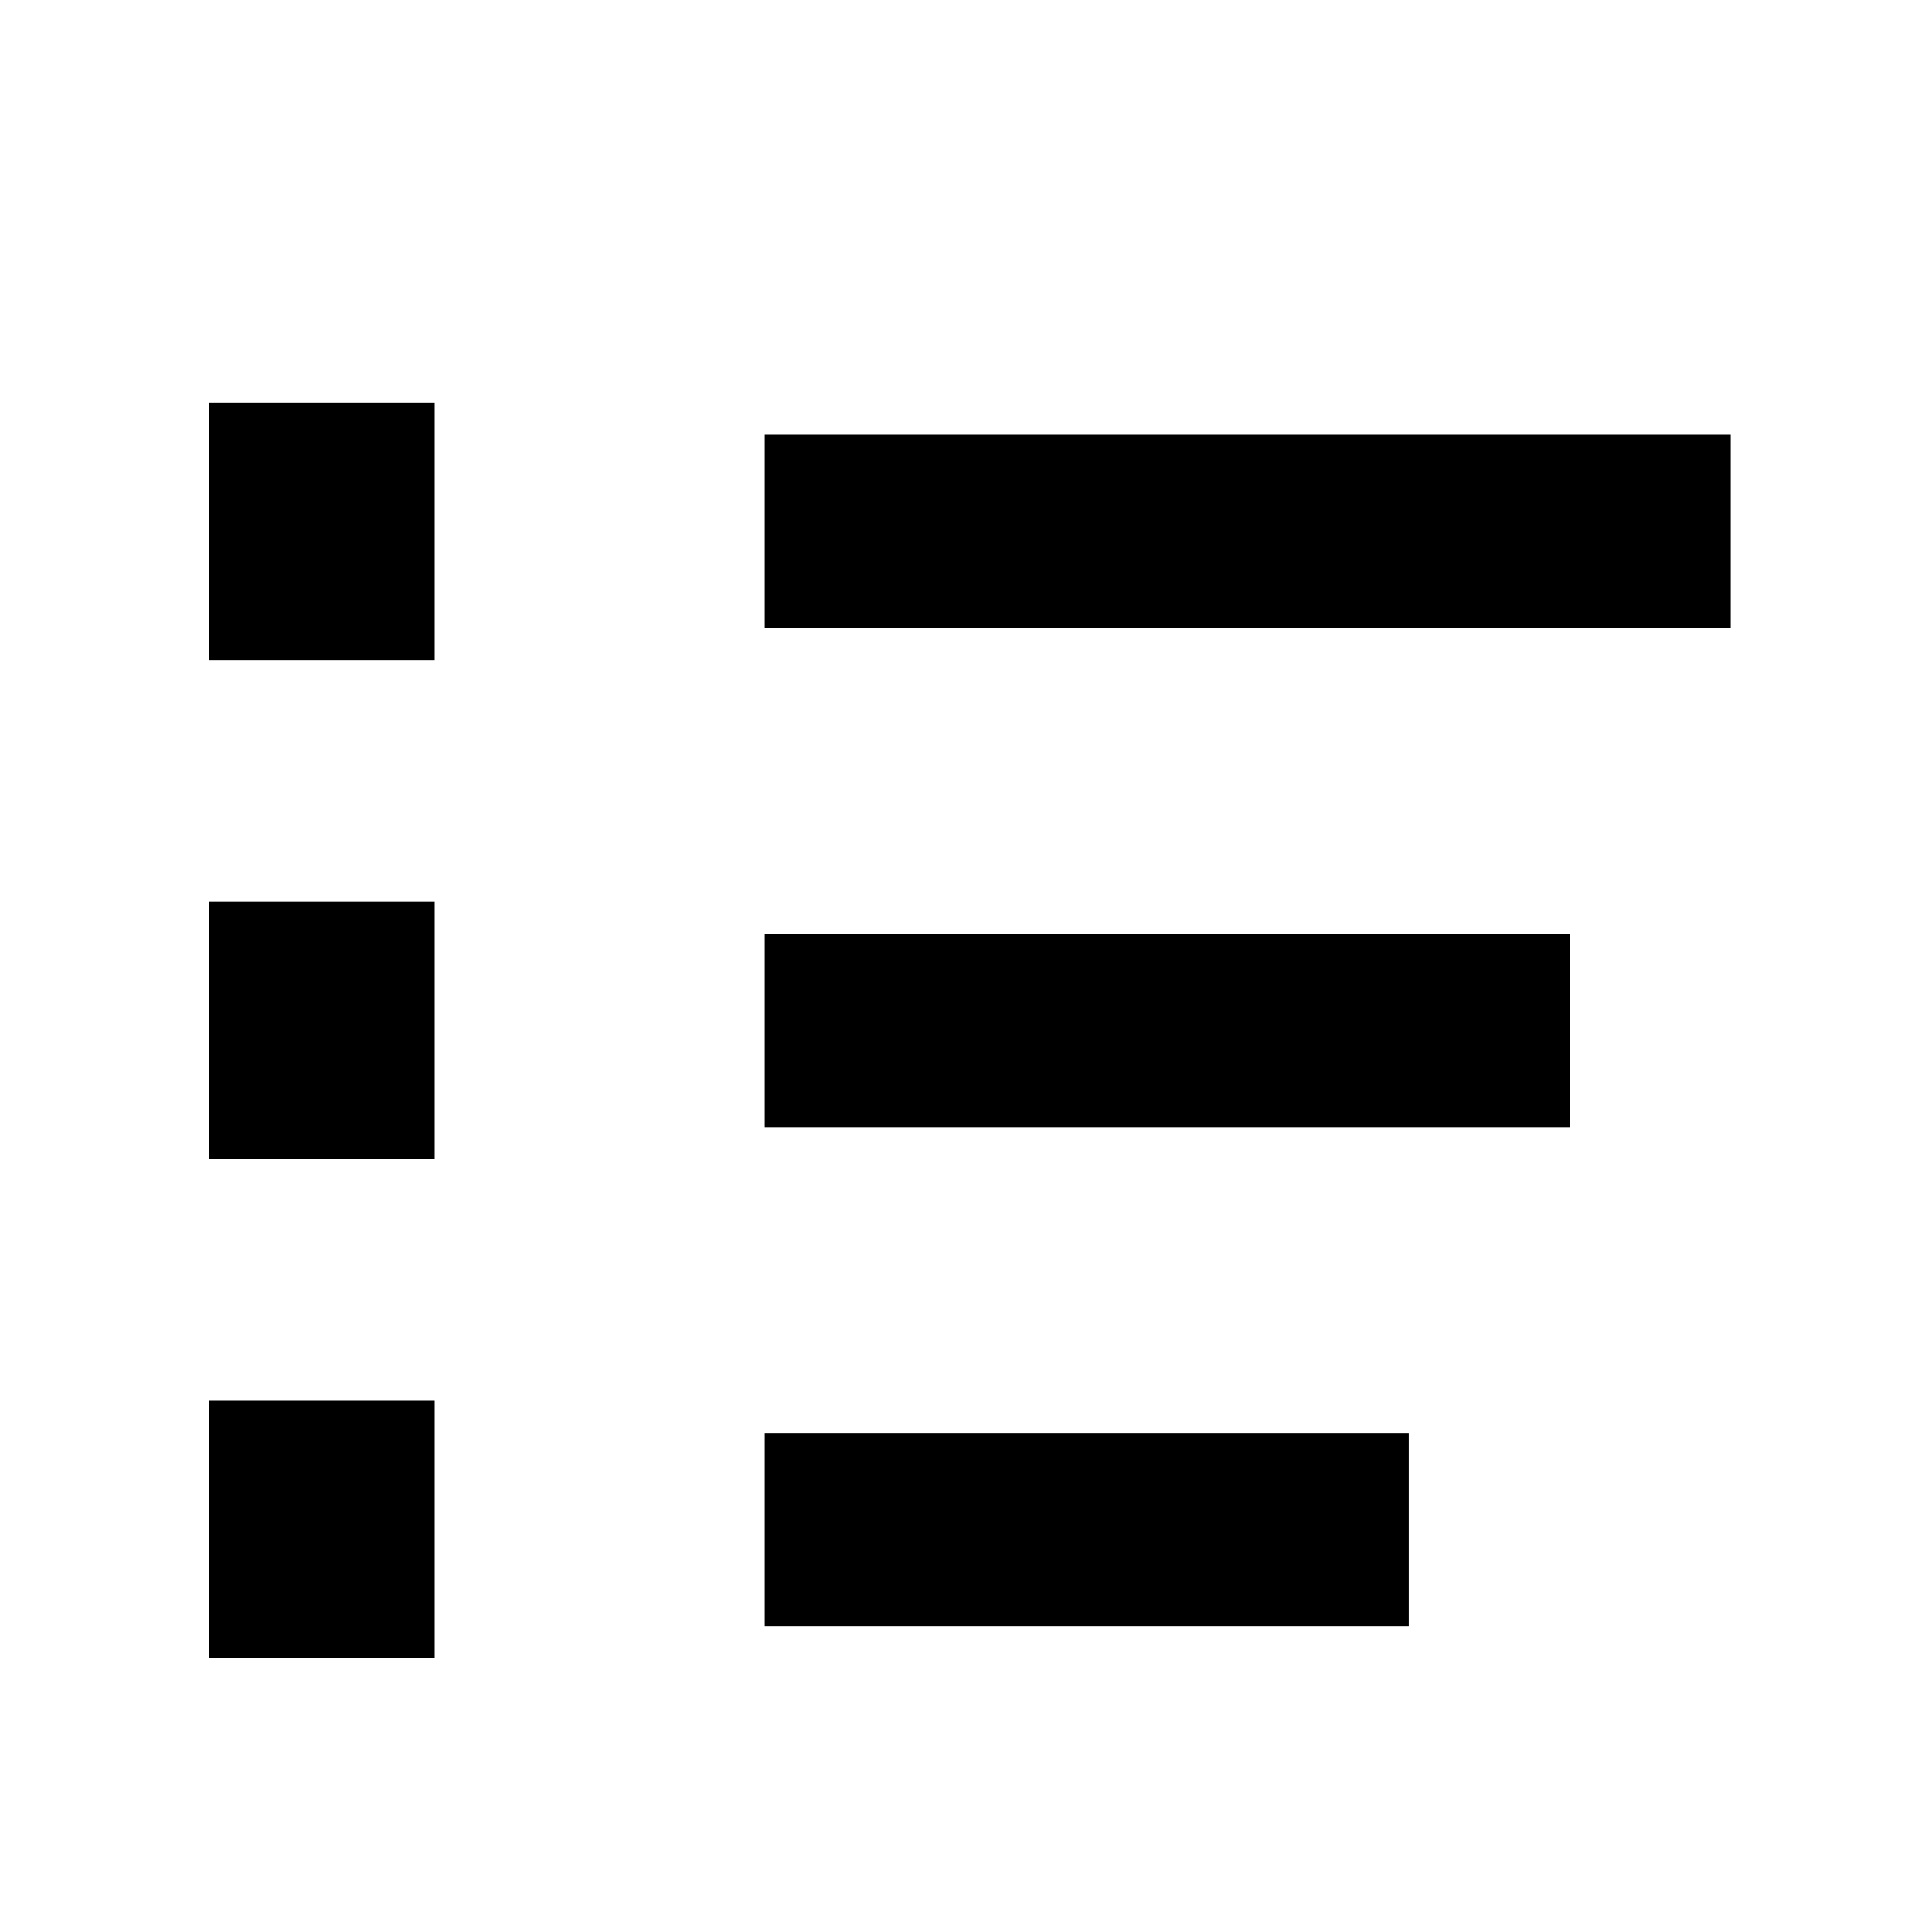
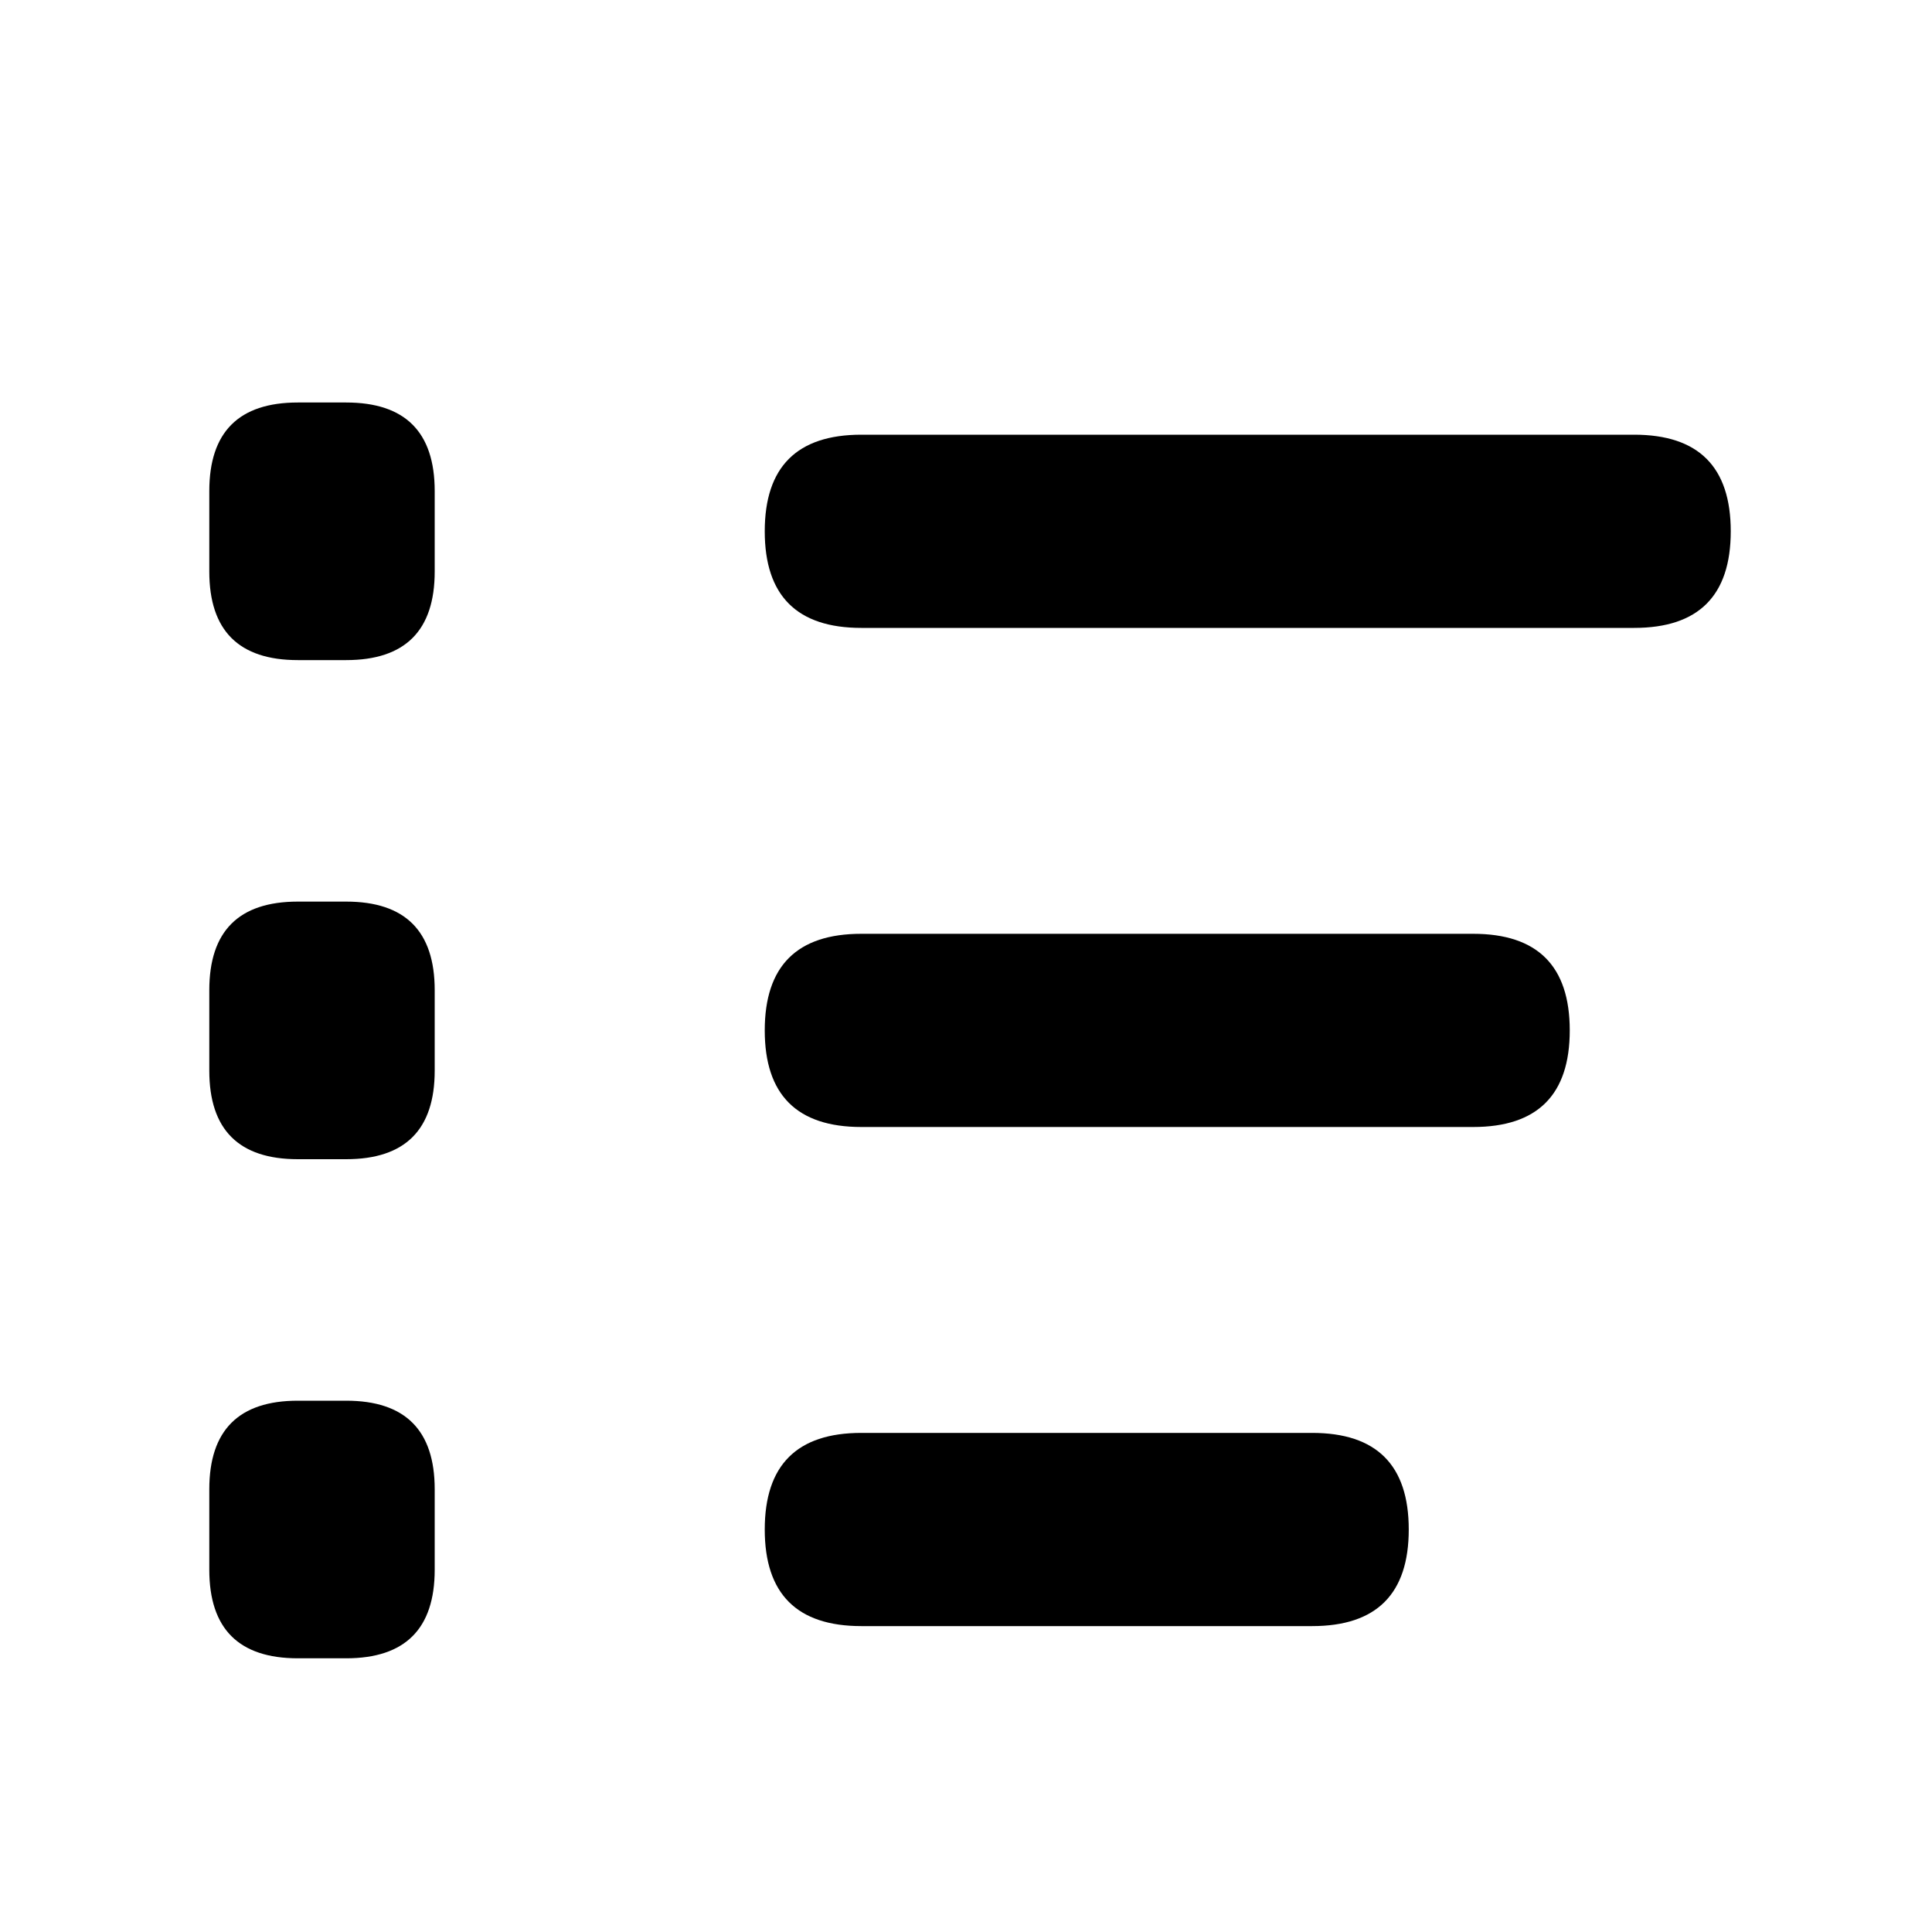
<svg xmlns="http://www.w3.org/2000/svg" viewBox="0 0 24 24">
-   <path d="M2.6 5 H5.4 V8.2 H2.6 Z" />
-   <path d="M2.6 11.2 H5.4 V14.4 H2.6 Z" />
-   <path d="M2.6 17.4 H5.4 V20.6 H2.6 Z" />
-   <path d="M9.5 5.4 H21.5 V7.8 H9.5 Z" />
-   <path d="M9.5 11.6 H19.5 V14 H9.5 Z" />
-   <path d="M9.5 17.8 H17.5 V20.2 H9.5 Z" />
+   <path d="M3.7 5 H4.3 Q5.4 5 5.4 6.1 V7.1 Q5.4 8.2 4.3 8.2 H3.7 Q2.6 8.2 2.6 7.1 V6.1 Q2.6 5 3.7 5 Z" />
+   <path d="M3.7 11.2 H4.3 Q5.4 11.2 5.4 12.3 V13.3 Q5.4 14.4 4.3 14.4 H3.7 Q2.6 14.4 2.6 13.3 V12.3 Q2.6 11.2 3.7 11.2 Z" />
+   <path d="M3.7 17.4 H4.3 Q5.4 17.4 5.4 18.5 V19.5 Q5.4 20.6 4.3 20.6 H3.7 Q2.6 20.6 2.6 19.5 V18.5 Q2.6 17.4 3.7 17.4 Z" />
+   <path d="M10.7 5.4 H20.3 Q21.5 5.4 21.5 6.6 Q21.5 7.8 20.3 7.8 H10.7 Q9.5 7.8 9.5 6.6 Q9.5 5.4 10.7 5.4 Z" />
+   <path d="M10.7 11.6 H18.3 Q19.5 11.6 19.5 12.8 Q19.5 14 18.3 14 H10.7 Q9.5 14 9.5 12.8 Q9.5 11.6 10.7 11.6 Z" />
+   <path d="M10.7 17.8 H16.3 Q17.5 17.8 17.5 19 Q17.5 20.2 16.3 20.2 H10.7 Q9.5 20.2 9.5 19 Q9.5 17.8 10.7 17.8 Z" />
</svg>
